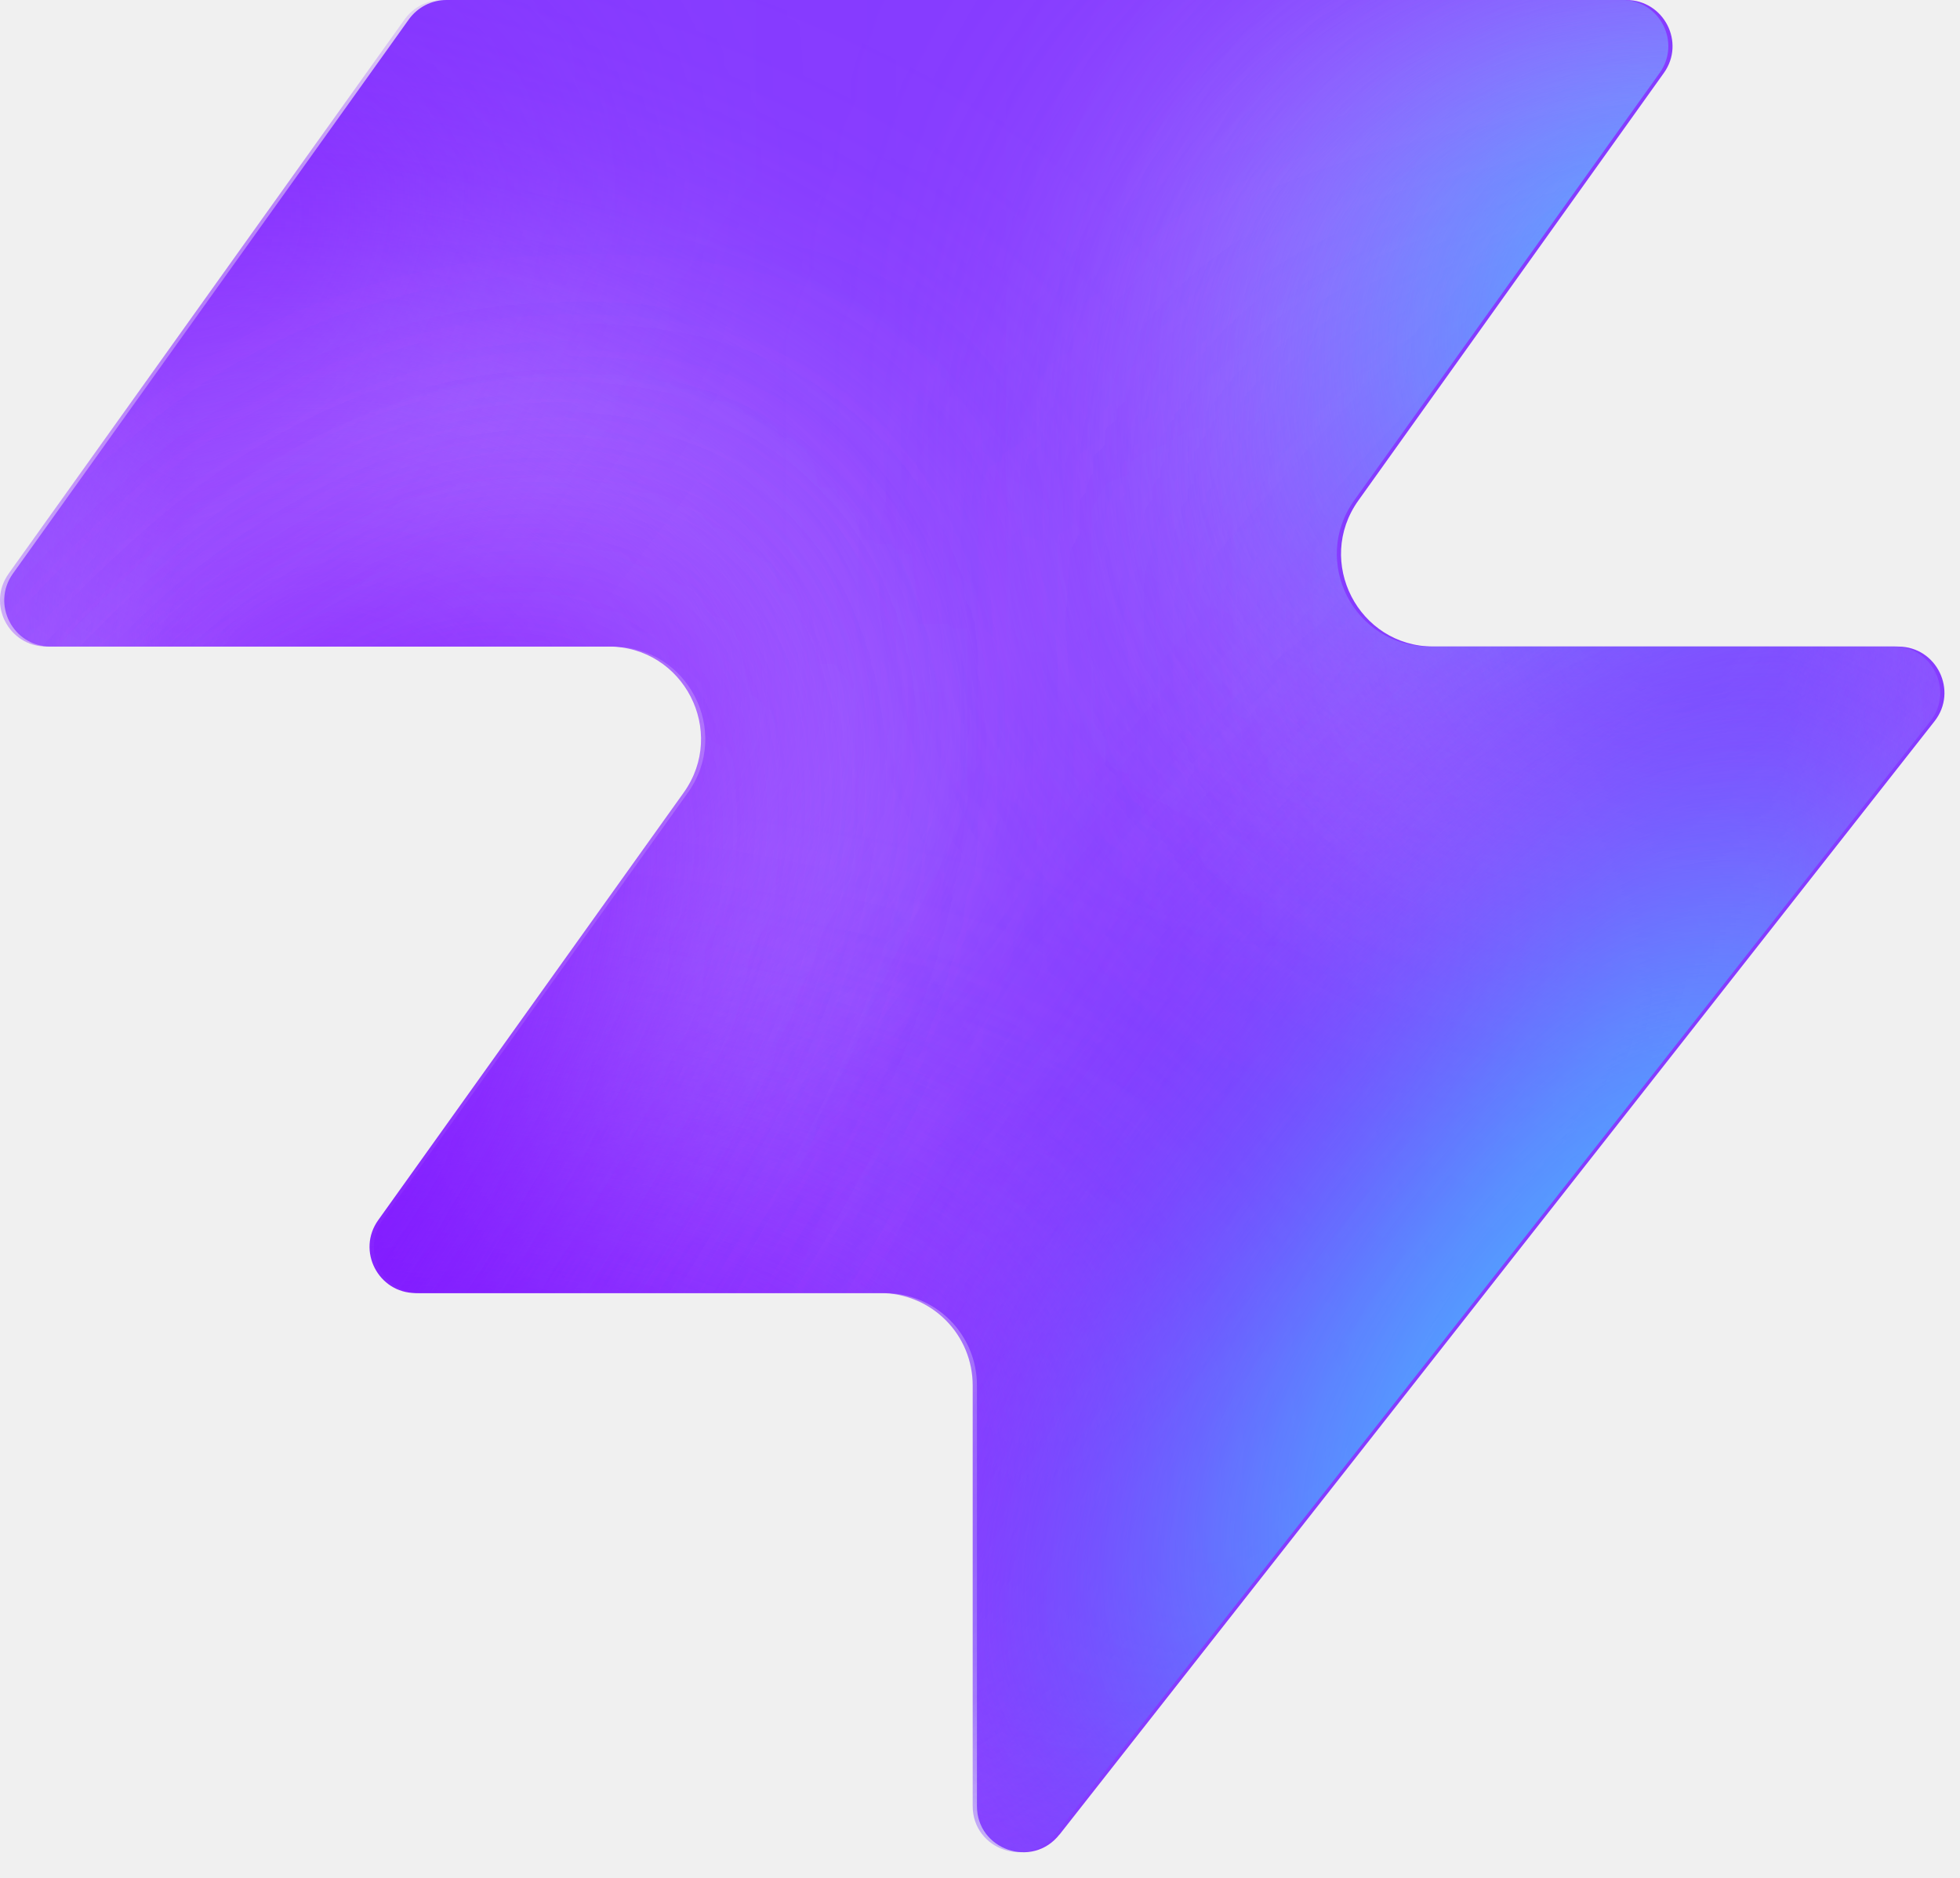
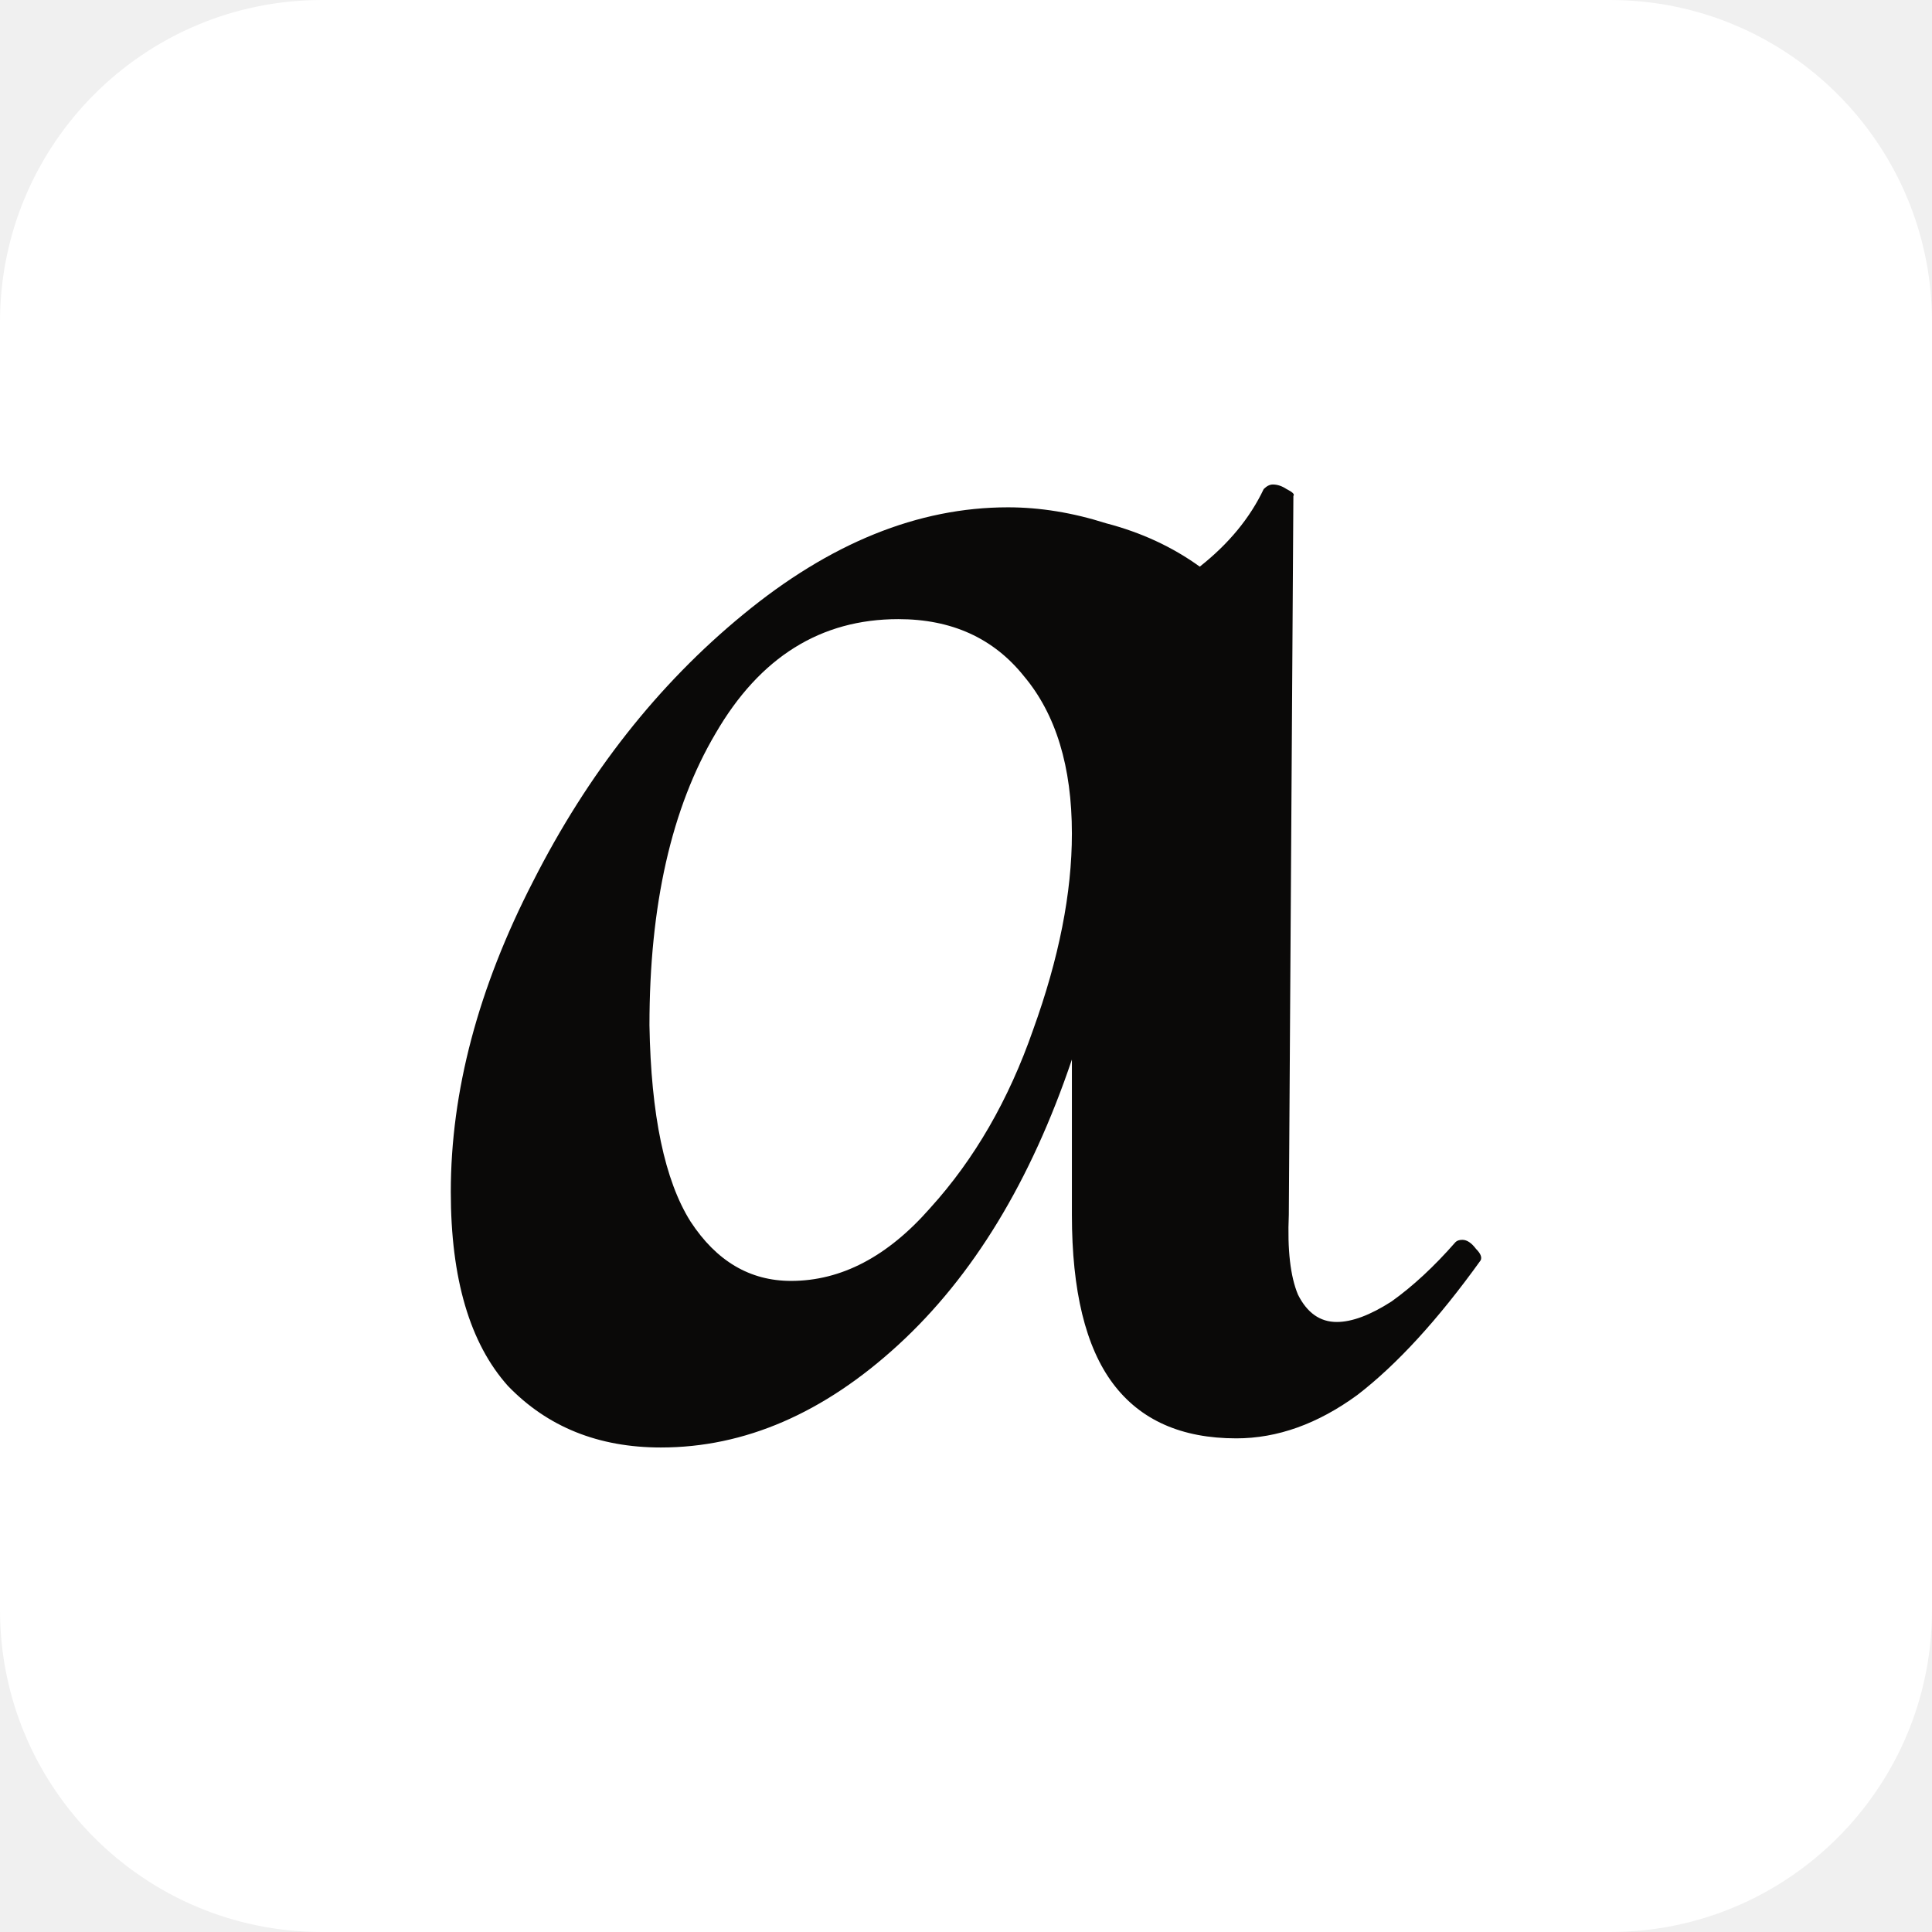
- <svg xmlns="http://www.w3.org/2000/svg" width="48" height="46" fill="none" viewBox="0 0 48 46">
-   <path fill="#863bff" d="M25.946 44.938c-.664.845-2.021.375-2.021-.698V33.937a2.26 2.26 0 0 0-2.262-2.262H10.287c-.92 0-1.456-1.04-.92-1.788l7.48-10.471c1.07-1.497 0-3.578-1.842-3.578H1.237c-.92 0-1.456-1.04-.92-1.788L10.013.474c.214-.297.556-.474.92-.474h28.894c.92 0 1.456 1.04.92 1.788l-7.48 10.471c-1.07 1.498 0 3.579 1.842 3.579h11.377c.943 0 1.473 1.088.89 1.83L25.947 44.94z" style="fill:#863bff;fill:color(display-p3 .525 .23 1);fill-opacity:1" />
-   <mask id="a" width="48" height="46" x="0" y="0" maskUnits="userSpaceOnUse" style="mask-type:alpha">
-     <path fill="#000" d="M25.842 44.938c-.664.844-2.021.375-2.021-.698V33.937a2.26 2.26 0 0 0-2.262-2.262H10.183c-.92 0-1.456-1.04-.92-1.788l7.48-10.471c1.07-1.498 0-3.579-1.842-3.579H1.133c-.92 0-1.456-1.04-.92-1.787L9.91.473c.214-.297.556-.474.92-.474h28.894c.92 0 1.456 1.04.92 1.788l-7.48 10.471c-1.07 1.498 0 3.578 1.842 3.578h11.377c.943 0 1.473 1.088.89 1.832L25.843 44.94z" style="fill:#000;fill-opacity:1" />
-   </mask>
-   <g mask="url(#a)">
-     <g filter="url(#b)">
-       <ellipse cx="5.508" cy="14.704" fill="#ede6ff" rx="5.508" ry="14.704" style="fill:#ede6ff;fill:color(display-p3 .927 .903 1);fill-opacity:1" transform="matrix(.00324 1 1 -.00324 -4.47 31.516)" />
-     </g>
-     <g filter="url(#c)">
-       <ellipse cx="10.399" cy="29.851" fill="#ede6ff" rx="10.399" ry="29.851" style="fill:#ede6ff;fill:color(display-p3 .927 .903 1);fill-opacity:1" transform="matrix(.00324 1 1 -.00324 -39.328 7.883)" />
-     </g>
-     <g filter="url(#d)">
-       <ellipse cx="5.508" cy="30.487" fill="#7e14ff" rx="5.508" ry="30.487" style="fill:#7e14ff;fill:color(display-p3 .492 .077 1);fill-opacity:1" transform="rotate(89.814 -25.913 -14.639)scale(1 -1)" />
-     </g>
-     <g filter="url(#e)">
-       <ellipse cx="5.508" cy="30.599" fill="#7e14ff" rx="5.508" ry="30.599" style="fill:#7e14ff;fill:color(display-p3 .492 .077 1);fill-opacity:1" transform="rotate(89.814 -32.644 -3.334)scale(1 -1)" />
-     </g>
-     <g filter="url(#f)">
-       <ellipse cx="5.508" cy="30.599" fill="#7e14ff" rx="5.508" ry="30.599" style="fill:#7e14ff;fill:color(display-p3 .492 .077 1);fill-opacity:1" transform="matrix(.00324 1 1 -.00324 -34.34 30.47)" />
-     </g>
-     <g filter="url(#g)">
-       <ellipse cx="14.072" cy="22.078" fill="#ede6ff" rx="14.072" ry="22.078" style="fill:#ede6ff;fill:color(display-p3 .927 .903 1);fill-opacity:1" transform="rotate(93.35 24.506 48.493)scale(-1 1)" />
-     </g>
-     <g filter="url(#h)">
-       <ellipse cx="3.47" cy="21.501" fill="#7e14ff" rx="3.47" ry="21.501" style="fill:#7e14ff;fill:color(display-p3 .492 .077 1);fill-opacity:1" transform="rotate(89.009 28.708 47.59)scale(-1 1)" />
-     </g>
-     <g filter="url(#i)">
-       <ellipse cx="3.47" cy="21.501" fill="#7e14ff" rx="3.47" ry="21.501" style="fill:#7e14ff;fill:color(display-p3 .492 .077 1);fill-opacity:1" transform="rotate(89.009 28.708 47.59)scale(-1 1)" />
-     </g>
-     <g filter="url(#j)">
-       <ellipse cx=".387" cy="8.972" fill="#7e14ff" rx="4.407" ry="29.108" style="fill:#7e14ff;fill:color(display-p3 .492 .077 1);fill-opacity:1" transform="rotate(39.51 .387 8.972)" />
-     </g>
-     <g filter="url(#k)">
-       <ellipse cx="47.523" cy="-6.092" fill="#7e14ff" rx="4.407" ry="29.108" style="fill:#7e14ff;fill:color(display-p3 .492 .077 1);fill-opacity:1" transform="rotate(37.892 47.523 -6.092)" />
-     </g>
-     <g filter="url(#l)">
-       <ellipse cx="41.412" cy="6.333" fill="#47bfff" rx="5.971" ry="9.665" style="fill:#47bfff;fill:color(display-p3 .28 .748 1);fill-opacity:1" transform="rotate(37.892 41.412 6.333)" />
-     </g>
-     <g filter="url(#m)">
-       <ellipse cx="-1.879" cy="38.332" fill="#7e14ff" rx="4.407" ry="29.108" style="fill:#7e14ff;fill:color(display-p3 .492 .077 1);fill-opacity:1" transform="rotate(37.892 -1.88 38.332)" />
-     </g>
-     <g filter="url(#n)">
-       <ellipse cx="-1.879" cy="38.332" fill="#7e14ff" rx="4.407" ry="29.108" style="fill:#7e14ff;fill:color(display-p3 .492 .077 1);fill-opacity:1" transform="rotate(37.892 -1.88 38.332)" />
-     </g>
-     <g filter="url(#o)">
-       <ellipse cx="35.651" cy="29.907" fill="#7e14ff" rx="4.407" ry="29.108" style="fill:#7e14ff;fill:color(display-p3 .492 .077 1);fill-opacity:1" transform="rotate(37.892 35.651 29.907)" />
-     </g>
-     <g filter="url(#p)">
-       <ellipse cx="38.418" cy="32.4" fill="#47bfff" rx="5.971" ry="15.297" style="fill:#47bfff;fill:color(display-p3 .28 .748 1);fill-opacity:1" transform="rotate(37.892 38.418 32.4)" />
-     </g>
+ <svg xmlns="http://www.w3.org/2000/svg" width="120" height="120" viewBox="0 0 120 120" fill="none">
+   <style>
+   /* Adaptativo al tema del sistema operativo (sin JS).
+      Claro: caja blanca + glyph oscuro · Oscuro: caja oscura + glyph blanco. */
+   .favicon-bg { fill: #FFFFFF; }
+   .favicon-fg { fill: #0A0908; }
+   @media (prefers-color-scheme: dark) {
+     .favicon-bg { fill: #0A0908; }
+     .favicon-fg { fill: #FFFFFF; }
+   }
+ </style>
+   <rect class="favicon-bg" width="120" height="120" rx="20" />
+   <g transform="translate(28.000 30.093) scale(0.119626)">
+     <path class="favicon-fg" d="M426.814 0C429.186 1.52488e-05 431.557 0.79 433.928 2.37C437.089 3.95 438.275 5.134 437.484 5.924L435.113 379.146C434.323 397.314 435.904 411.138 439.856 420.616C444.599 430.095 451.317 434.834 460.011 434.834C467.915 434.834 477.4 431.28 488.466 424.171C499.531 416.272 510.597 406.003 521.662 393.365C522.453 392.575 523.638 392.18 525.219 392.18C527.59 392.18 529.961 393.76 532.332 396.919C534.703 399.289 535.494 401.264 534.703 402.844C512.572 433.649 491.232 456.951 470.682 472.749C450.131 487.757 429.185 495.261 407.845 495.261C379.391 495.261 358.049 485.782 343.822 466.824C329.595 447.867 322.482 418.641 322.482 379.146V298.578C301.142 361.769 271.106 411.138 232.377 446.683C193.648 482.228 152.547 500 109.075 500C76.669 500 50.19 489.337 29.64 468.01C9.88 445.893 3.76761e-05 412.322 0 367.299C0 315.166 14.227 261.453 42.682 206.161C71.136 150.079 107.494 103.87 151.756 67.535C196.808 30.41 242.652 11.849 289.285 11.849C305.883 11.849 322.877 14.613 340.266 20.143C358.445 24.882 374.648 32.386 388.875 42.654C403.892 30.806 414.959 17.378 422.072 2.37C423.653 0.79 425.234 0 426.814 0ZM232.377 69.905C192.067 69.905 160.451 89.652 137.529 129.146C114.608 167.851 103.146 218.404 103.146 280.806C103.937 327.409 111.051 361.374 124.487 382.701C137.924 403.238 155.313 413.507 176.653 413.507C202.736 413.507 226.844 400.869 248.975 375.593C271.896 350.316 289.681 319.511 302.327 283.176C315.764 246.051 322.482 212.085 322.482 181.279C322.482 146.525 314.183 119.274 297.585 99.526C281.777 79.779 260.041 69.905 232.377 69.905Z" />
  </g>
-   <defs>
-     <filter id="b" width="60.045" height="41.654" x="-19.77" y="16.149" color-interpolation-filters="sRGB" filterUnits="userSpaceOnUse">
-       <feFlood flood-opacity="0" result="BackgroundImageFix" />
-       <feBlend in="SourceGraphic" in2="BackgroundImageFix" result="shape" />
-       <feGaussianBlur result="effect1_foregroundBlur_2002_17158" stdDeviation="7.659" />
-     </filter>
-     <filter id="c" width="90.34" height="51.437" x="-54.613" y="-7.533" color-interpolation-filters="sRGB" filterUnits="userSpaceOnUse">
-       <feFlood flood-opacity="0" result="BackgroundImageFix" />
-       <feBlend in="SourceGraphic" in2="BackgroundImageFix" result="shape" />
-       <feGaussianBlur result="effect1_foregroundBlur_2002_17158" stdDeviation="7.659" />
-     </filter>
-     <filter id="d" width="79.355" height="29.4" x="-49.64" y="2.03" color-interpolation-filters="sRGB" filterUnits="userSpaceOnUse">
-       <feFlood flood-opacity="0" result="BackgroundImageFix" />
-       <feBlend in="SourceGraphic" in2="BackgroundImageFix" result="shape" />
-       <feGaussianBlur result="effect1_foregroundBlur_2002_17158" stdDeviation="4.596" />
-     </filter>
-     <filter id="e" width="79.579" height="29.4" x="-45.045" y="20.029" color-interpolation-filters="sRGB" filterUnits="userSpaceOnUse">
-       <feFlood flood-opacity="0" result="BackgroundImageFix" />
-       <feBlend in="SourceGraphic" in2="BackgroundImageFix" result="shape" />
-       <feGaussianBlur result="effect1_foregroundBlur_2002_17158" stdDeviation="4.596" />
-     </filter>
-     <filter id="f" width="79.579" height="29.4" x="-43.513" y="21.178" color-interpolation-filters="sRGB" filterUnits="userSpaceOnUse">
-       <feFlood flood-opacity="0" result="BackgroundImageFix" />
-       <feBlend in="SourceGraphic" in2="BackgroundImageFix" result="shape" />
-       <feGaussianBlur result="effect1_foregroundBlur_2002_17158" stdDeviation="4.596" />
-     </filter>
-     <filter id="g" width="74.749" height="58.852" x="15.756" y="-17.901" color-interpolation-filters="sRGB" filterUnits="userSpaceOnUse">
-       <feFlood flood-opacity="0" result="BackgroundImageFix" />
-       <feBlend in="SourceGraphic" in2="BackgroundImageFix" result="shape" />
-       <feGaussianBlur result="effect1_foregroundBlur_2002_17158" stdDeviation="7.659" />
-     </filter>
-     <filter id="h" width="61.377" height="25.362" x="23.548" y="2.284" color-interpolation-filters="sRGB" filterUnits="userSpaceOnUse">
-       <feFlood flood-opacity="0" result="BackgroundImageFix" />
-       <feBlend in="SourceGraphic" in2="BackgroundImageFix" result="shape" />
-       <feGaussianBlur result="effect1_foregroundBlur_2002_17158" stdDeviation="4.596" />
-     </filter>
-     <filter id="i" width="61.377" height="25.362" x="23.548" y="2.284" color-interpolation-filters="sRGB" filterUnits="userSpaceOnUse">
-       <feFlood flood-opacity="0" result="BackgroundImageFix" />
-       <feBlend in="SourceGraphic" in2="BackgroundImageFix" result="shape" />
-       <feGaussianBlur result="effect1_foregroundBlur_2002_17158" stdDeviation="4.596" />
-     </filter>
-     <filter id="j" width="56.045" height="63.649" x="-27.636" y="-22.853" color-interpolation-filters="sRGB" filterUnits="userSpaceOnUse">
-       <feFlood flood-opacity="0" result="BackgroundImageFix" />
-       <feBlend in="SourceGraphic" in2="BackgroundImageFix" result="shape" />
-       <feGaussianBlur result="effect1_foregroundBlur_2002_17158" stdDeviation="4.596" />
-     </filter>
-     <filter id="k" width="54.814" height="64.646" x="20.116" y="-38.415" color-interpolation-filters="sRGB" filterUnits="userSpaceOnUse">
-       <feFlood flood-opacity="0" result="BackgroundImageFix" />
-       <feBlend in="SourceGraphic" in2="BackgroundImageFix" result="shape" />
-       <feGaussianBlur result="effect1_foregroundBlur_2002_17158" stdDeviation="4.596" />
-     </filter>
-     <filter id="l" width="33.541" height="35.313" x="24.641" y="-11.323" color-interpolation-filters="sRGB" filterUnits="userSpaceOnUse">
-       <feFlood flood-opacity="0" result="BackgroundImageFix" />
-       <feBlend in="SourceGraphic" in2="BackgroundImageFix" result="shape" />
-       <feGaussianBlur result="effect1_foregroundBlur_2002_17158" stdDeviation="4.596" />
-     </filter>
-     <filter id="m" width="54.814" height="64.646" x="-29.286" y="6.009" color-interpolation-filters="sRGB" filterUnits="userSpaceOnUse">
-       <feFlood flood-opacity="0" result="BackgroundImageFix" />
-       <feBlend in="SourceGraphic" in2="BackgroundImageFix" result="shape" />
-       <feGaussianBlur result="effect1_foregroundBlur_2002_17158" stdDeviation="4.596" />
-     </filter>
-     <filter id="n" width="54.814" height="64.646" x="-29.286" y="6.009" color-interpolation-filters="sRGB" filterUnits="userSpaceOnUse">
-       <feFlood flood-opacity="0" result="BackgroundImageFix" />
-       <feBlend in="SourceGraphic" in2="BackgroundImageFix" result="shape" />
-       <feGaussianBlur result="effect1_foregroundBlur_2002_17158" stdDeviation="4.596" />
-     </filter>
-     <filter id="o" width="54.814" height="64.646" x="8.244" y="-2.416" color-interpolation-filters="sRGB" filterUnits="userSpaceOnUse">
-       <feFlood flood-opacity="0" result="BackgroundImageFix" />
-       <feBlend in="SourceGraphic" in2="BackgroundImageFix" result="shape" />
-       <feGaussianBlur result="effect1_foregroundBlur_2002_17158" stdDeviation="4.596" />
-     </filter>
-     <filter id="p" width="39.409" height="43.623" x="18.713" y="10.588" color-interpolation-filters="sRGB" filterUnits="userSpaceOnUse">
-       <feFlood flood-opacity="0" result="BackgroundImageFix" />
-       <feBlend in="SourceGraphic" in2="BackgroundImageFix" result="shape" />
-       <feGaussianBlur result="effect1_foregroundBlur_2002_17158" stdDeviation="4.596" />
-     </filter>
-   </defs>
</svg>
